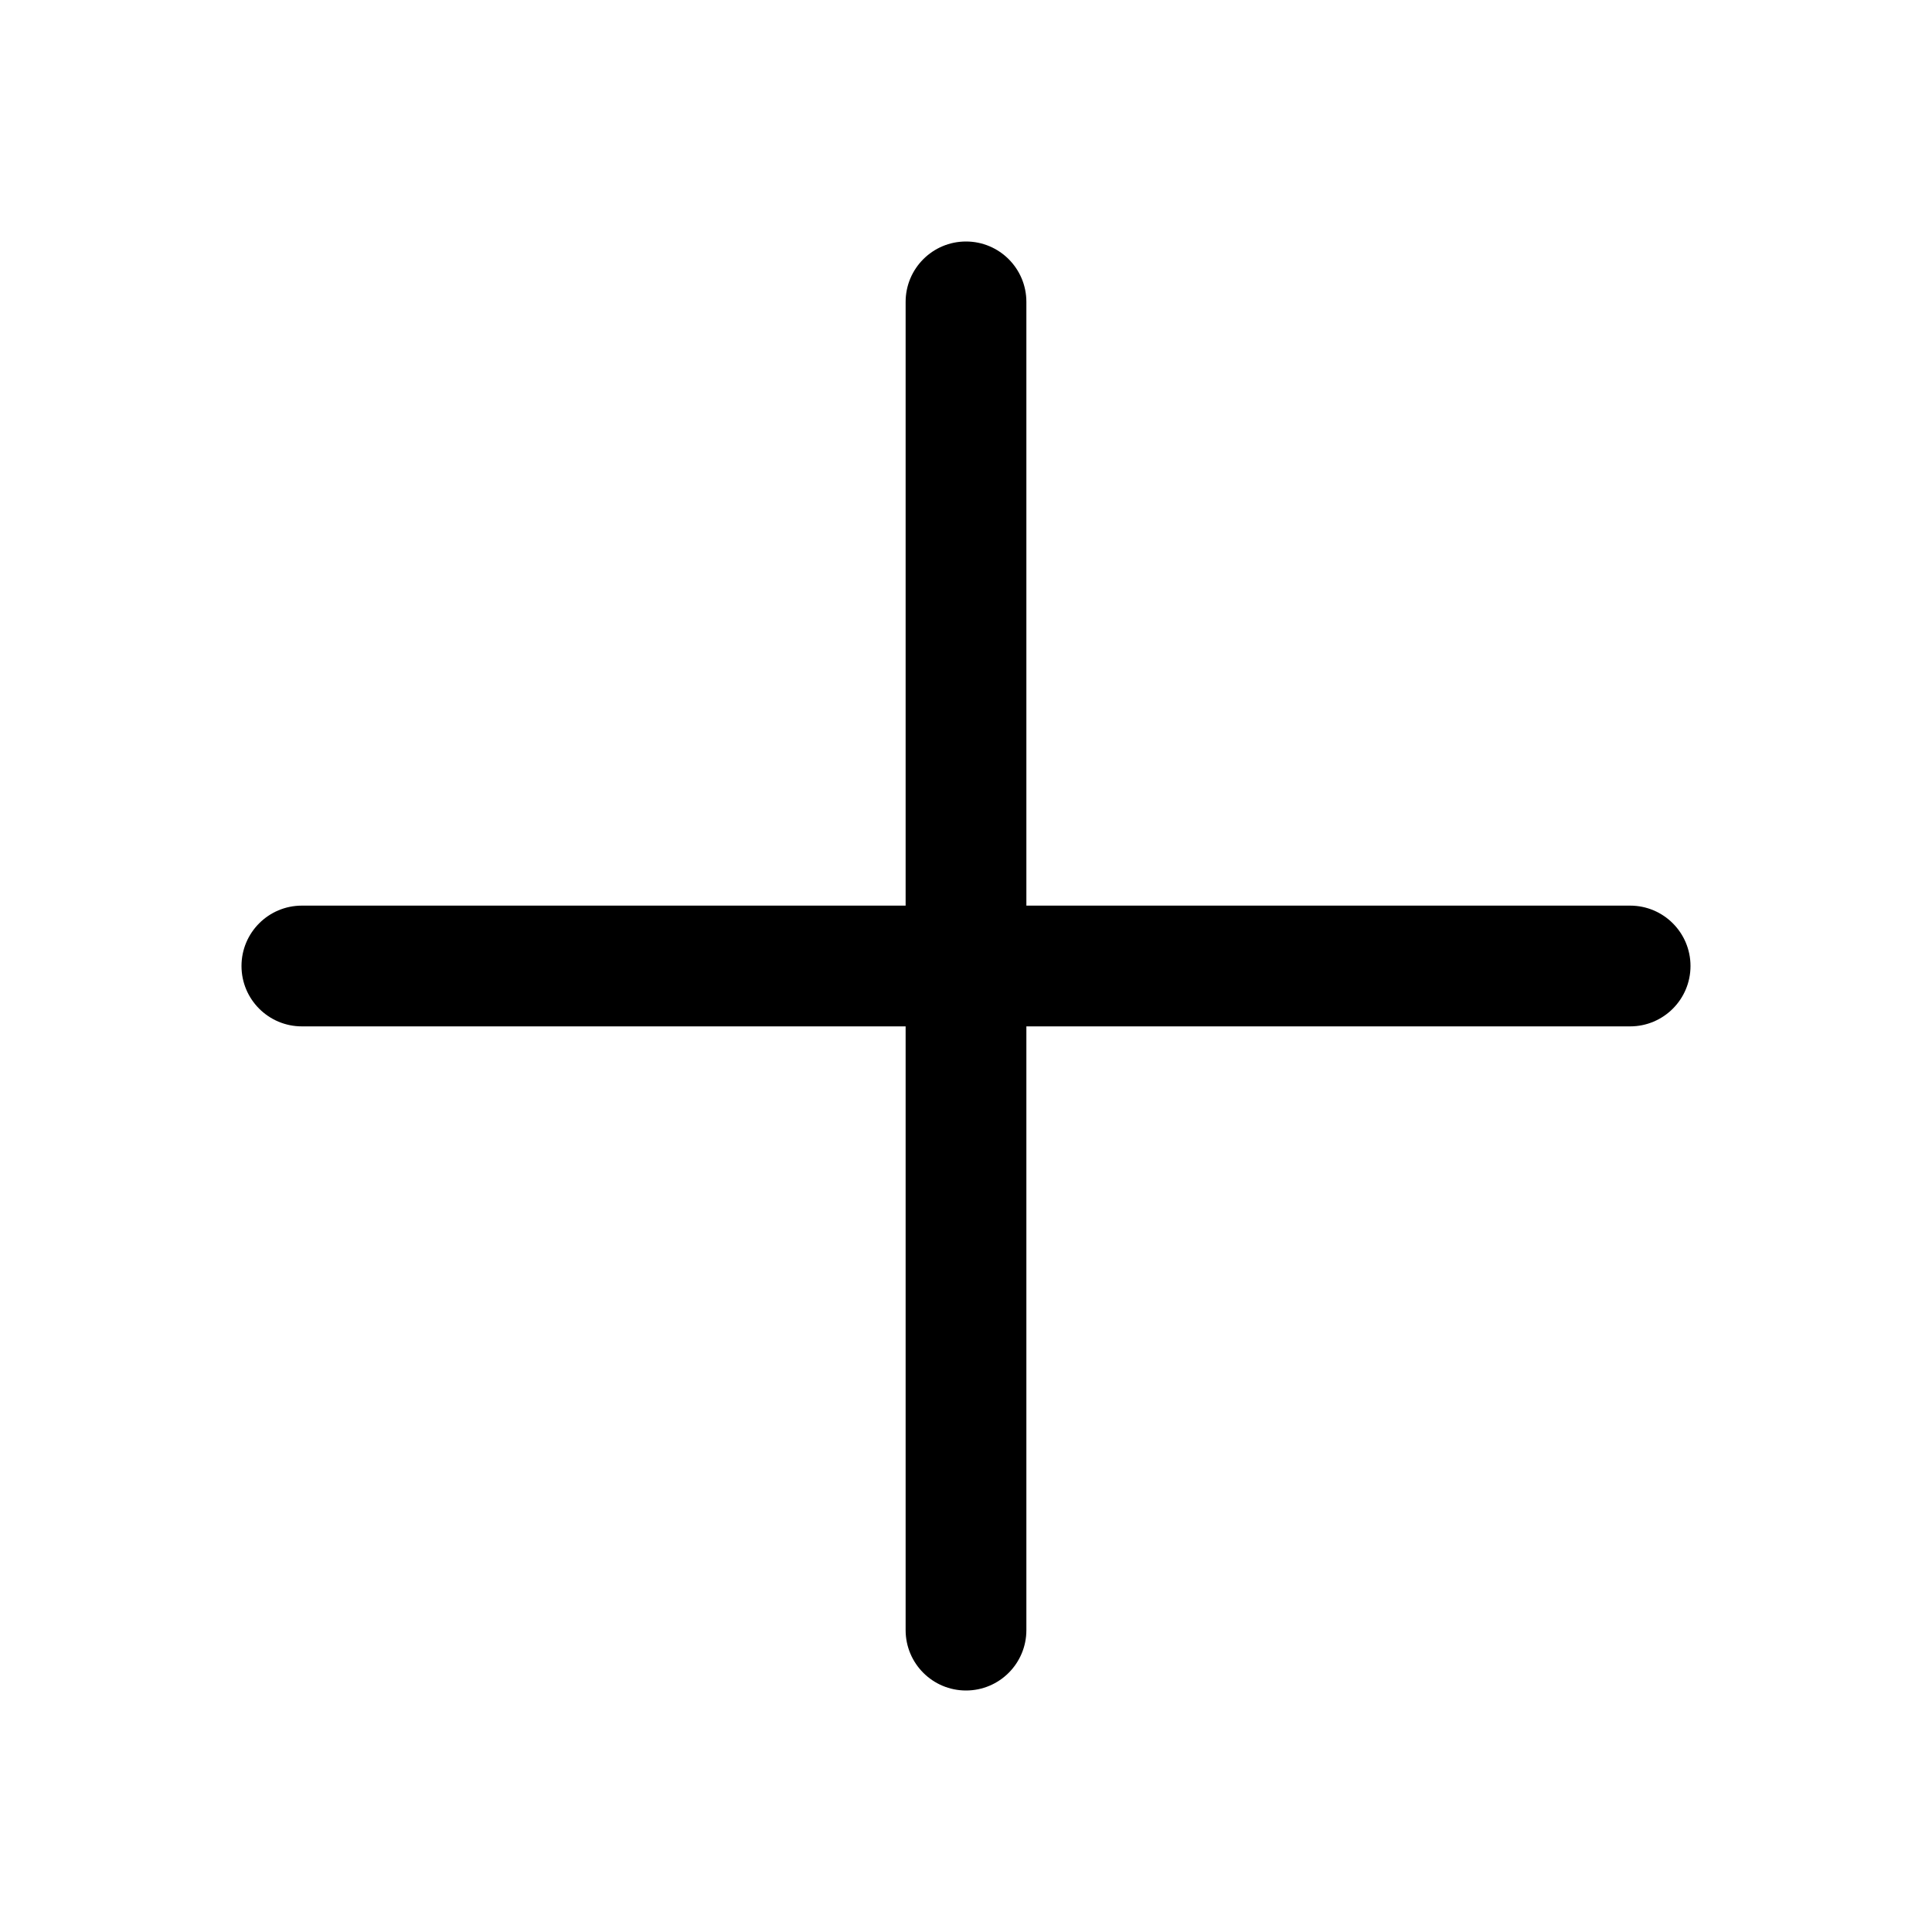
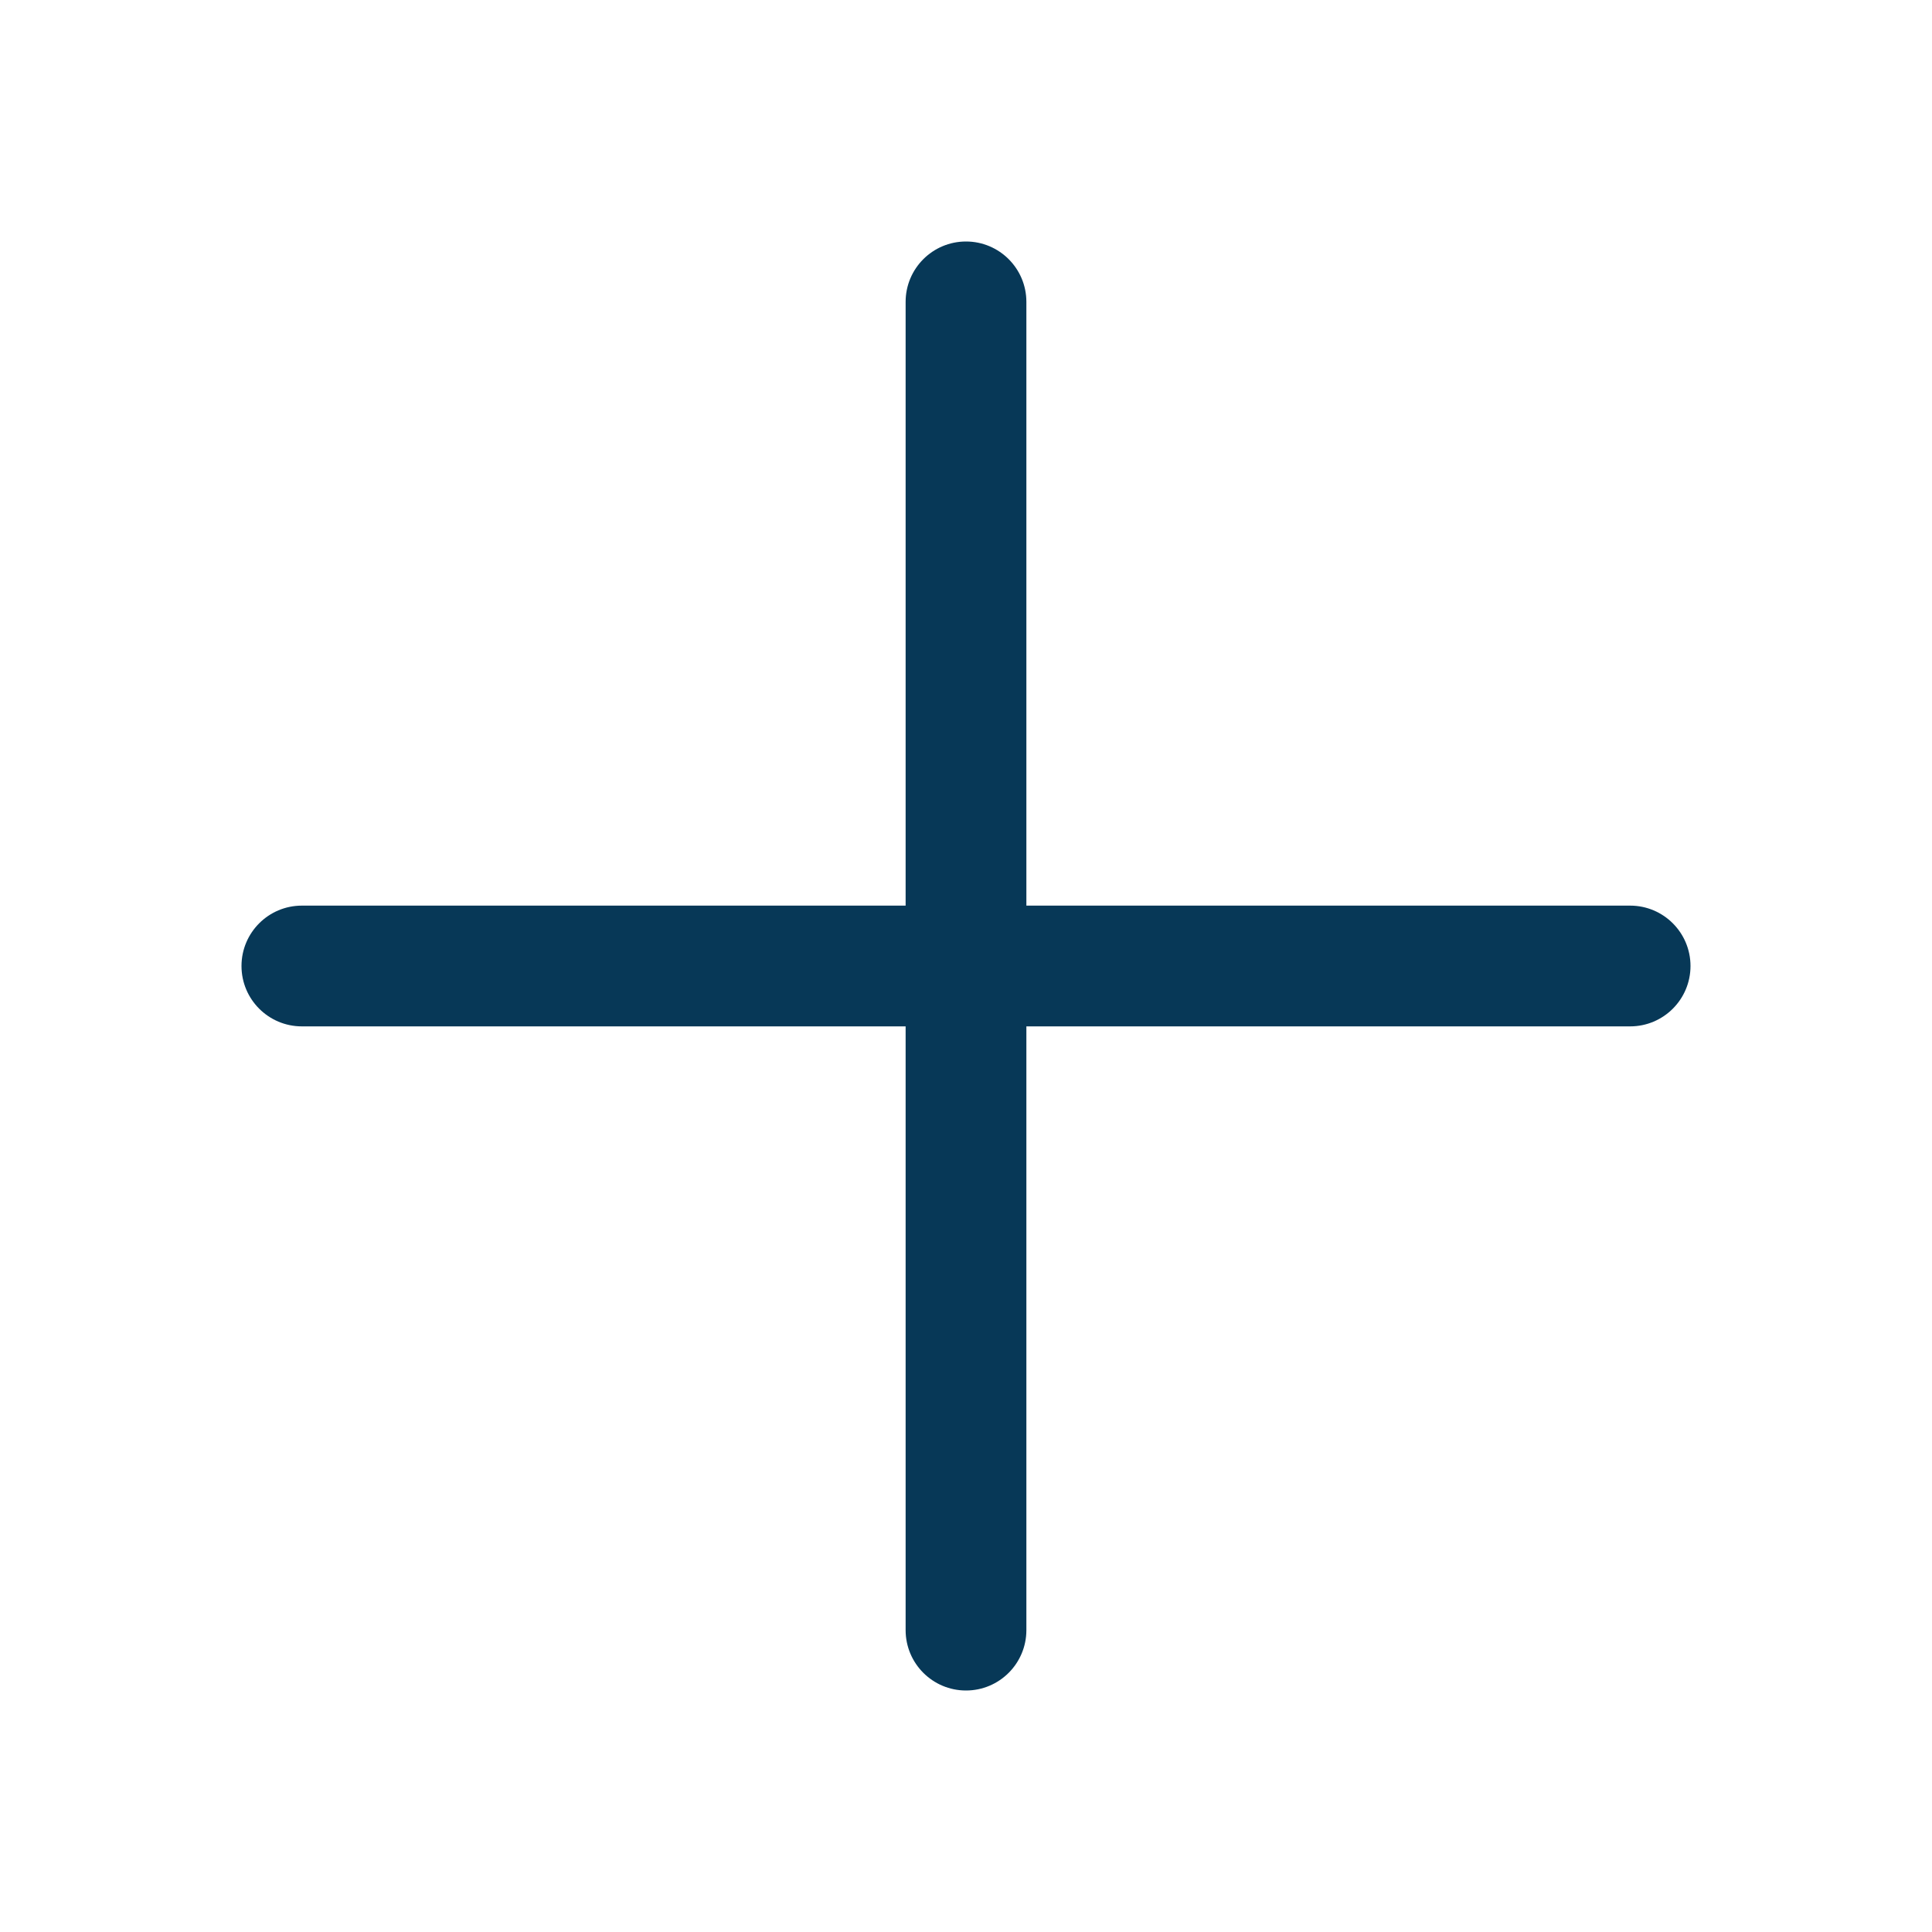
- <svg xmlns="http://www.w3.org/2000/svg" width="64" height="64" fill="currentColor" class="bi bi-plus-lg" viewBox="0 0 16 16">
+ <svg xmlns="http://www.w3.org/2000/svg" width="64" height="64" fill="#073857" class="bi bi-plus-lg" viewBox="0 0 16 16">
  <path fill-rule="evenodd" d="M8 2a.5.5 0 0 1 .5.5v5h5a.5.5 0 0 1 0 1h-5v5a.5.5 0 0 1-1 0v-5h-5a.5.5 0 0 1 0-1h5v-5A.5.5 0 0 1 8 2" />
</svg>
